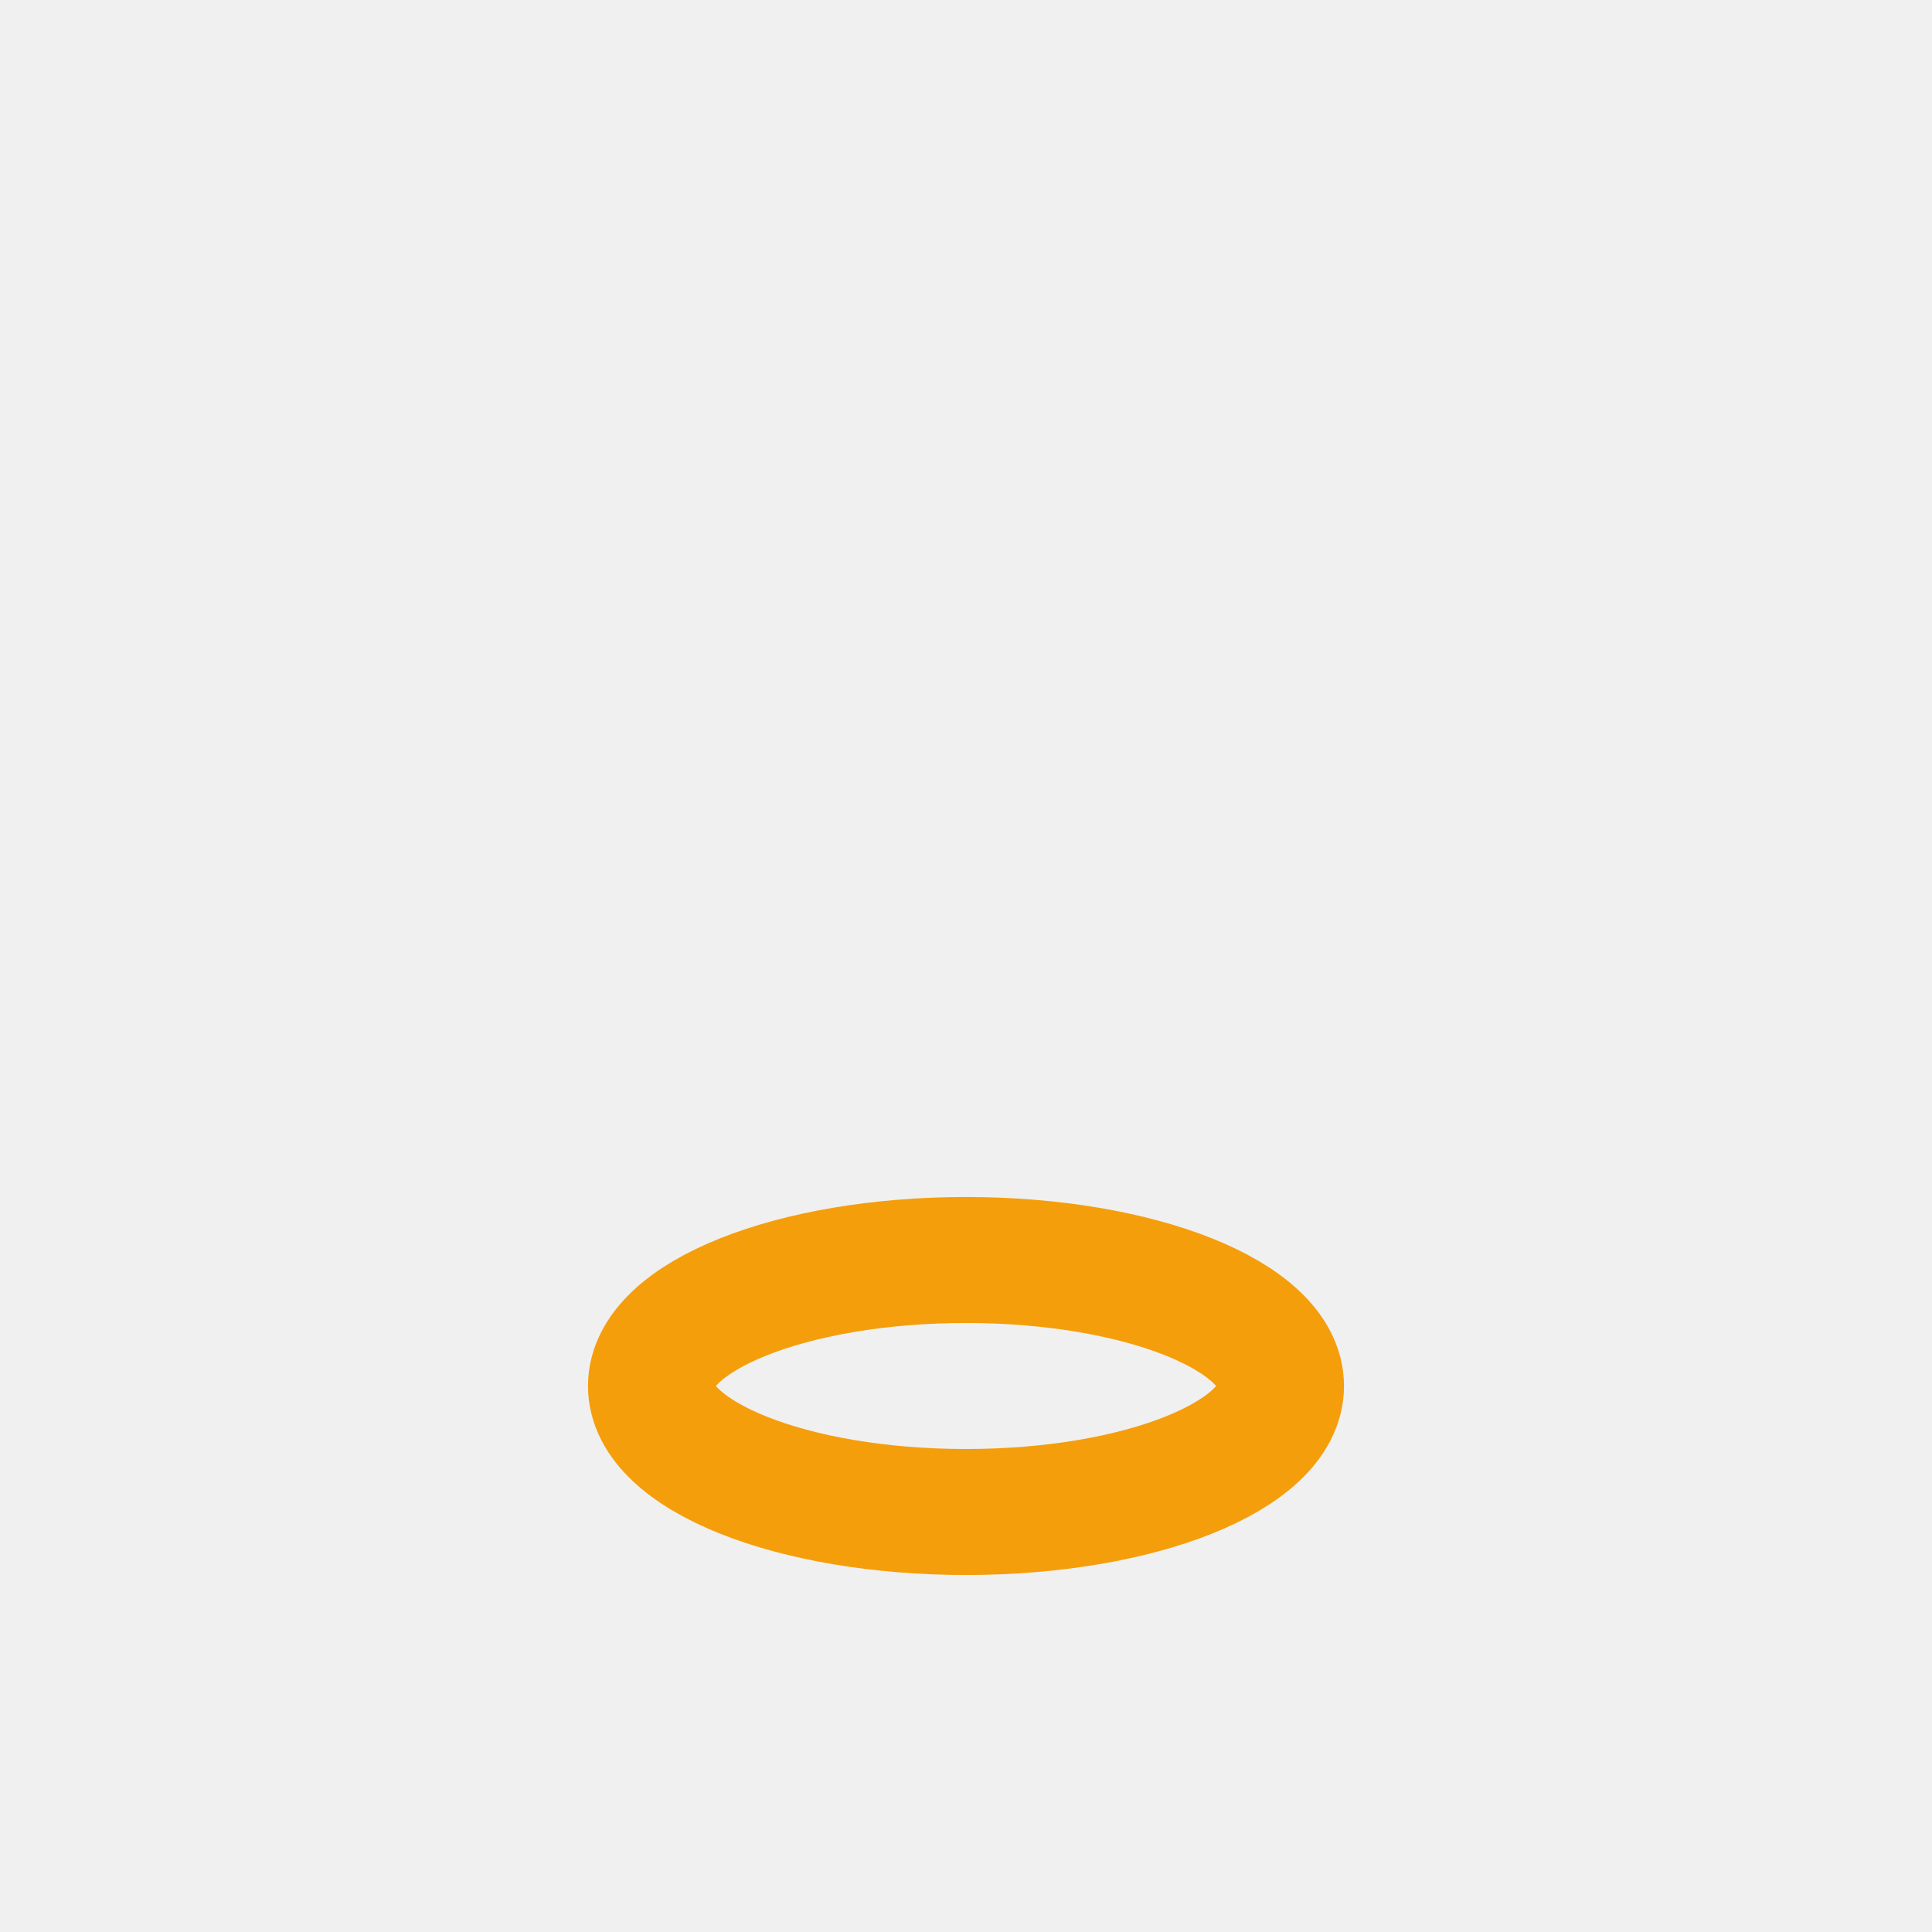
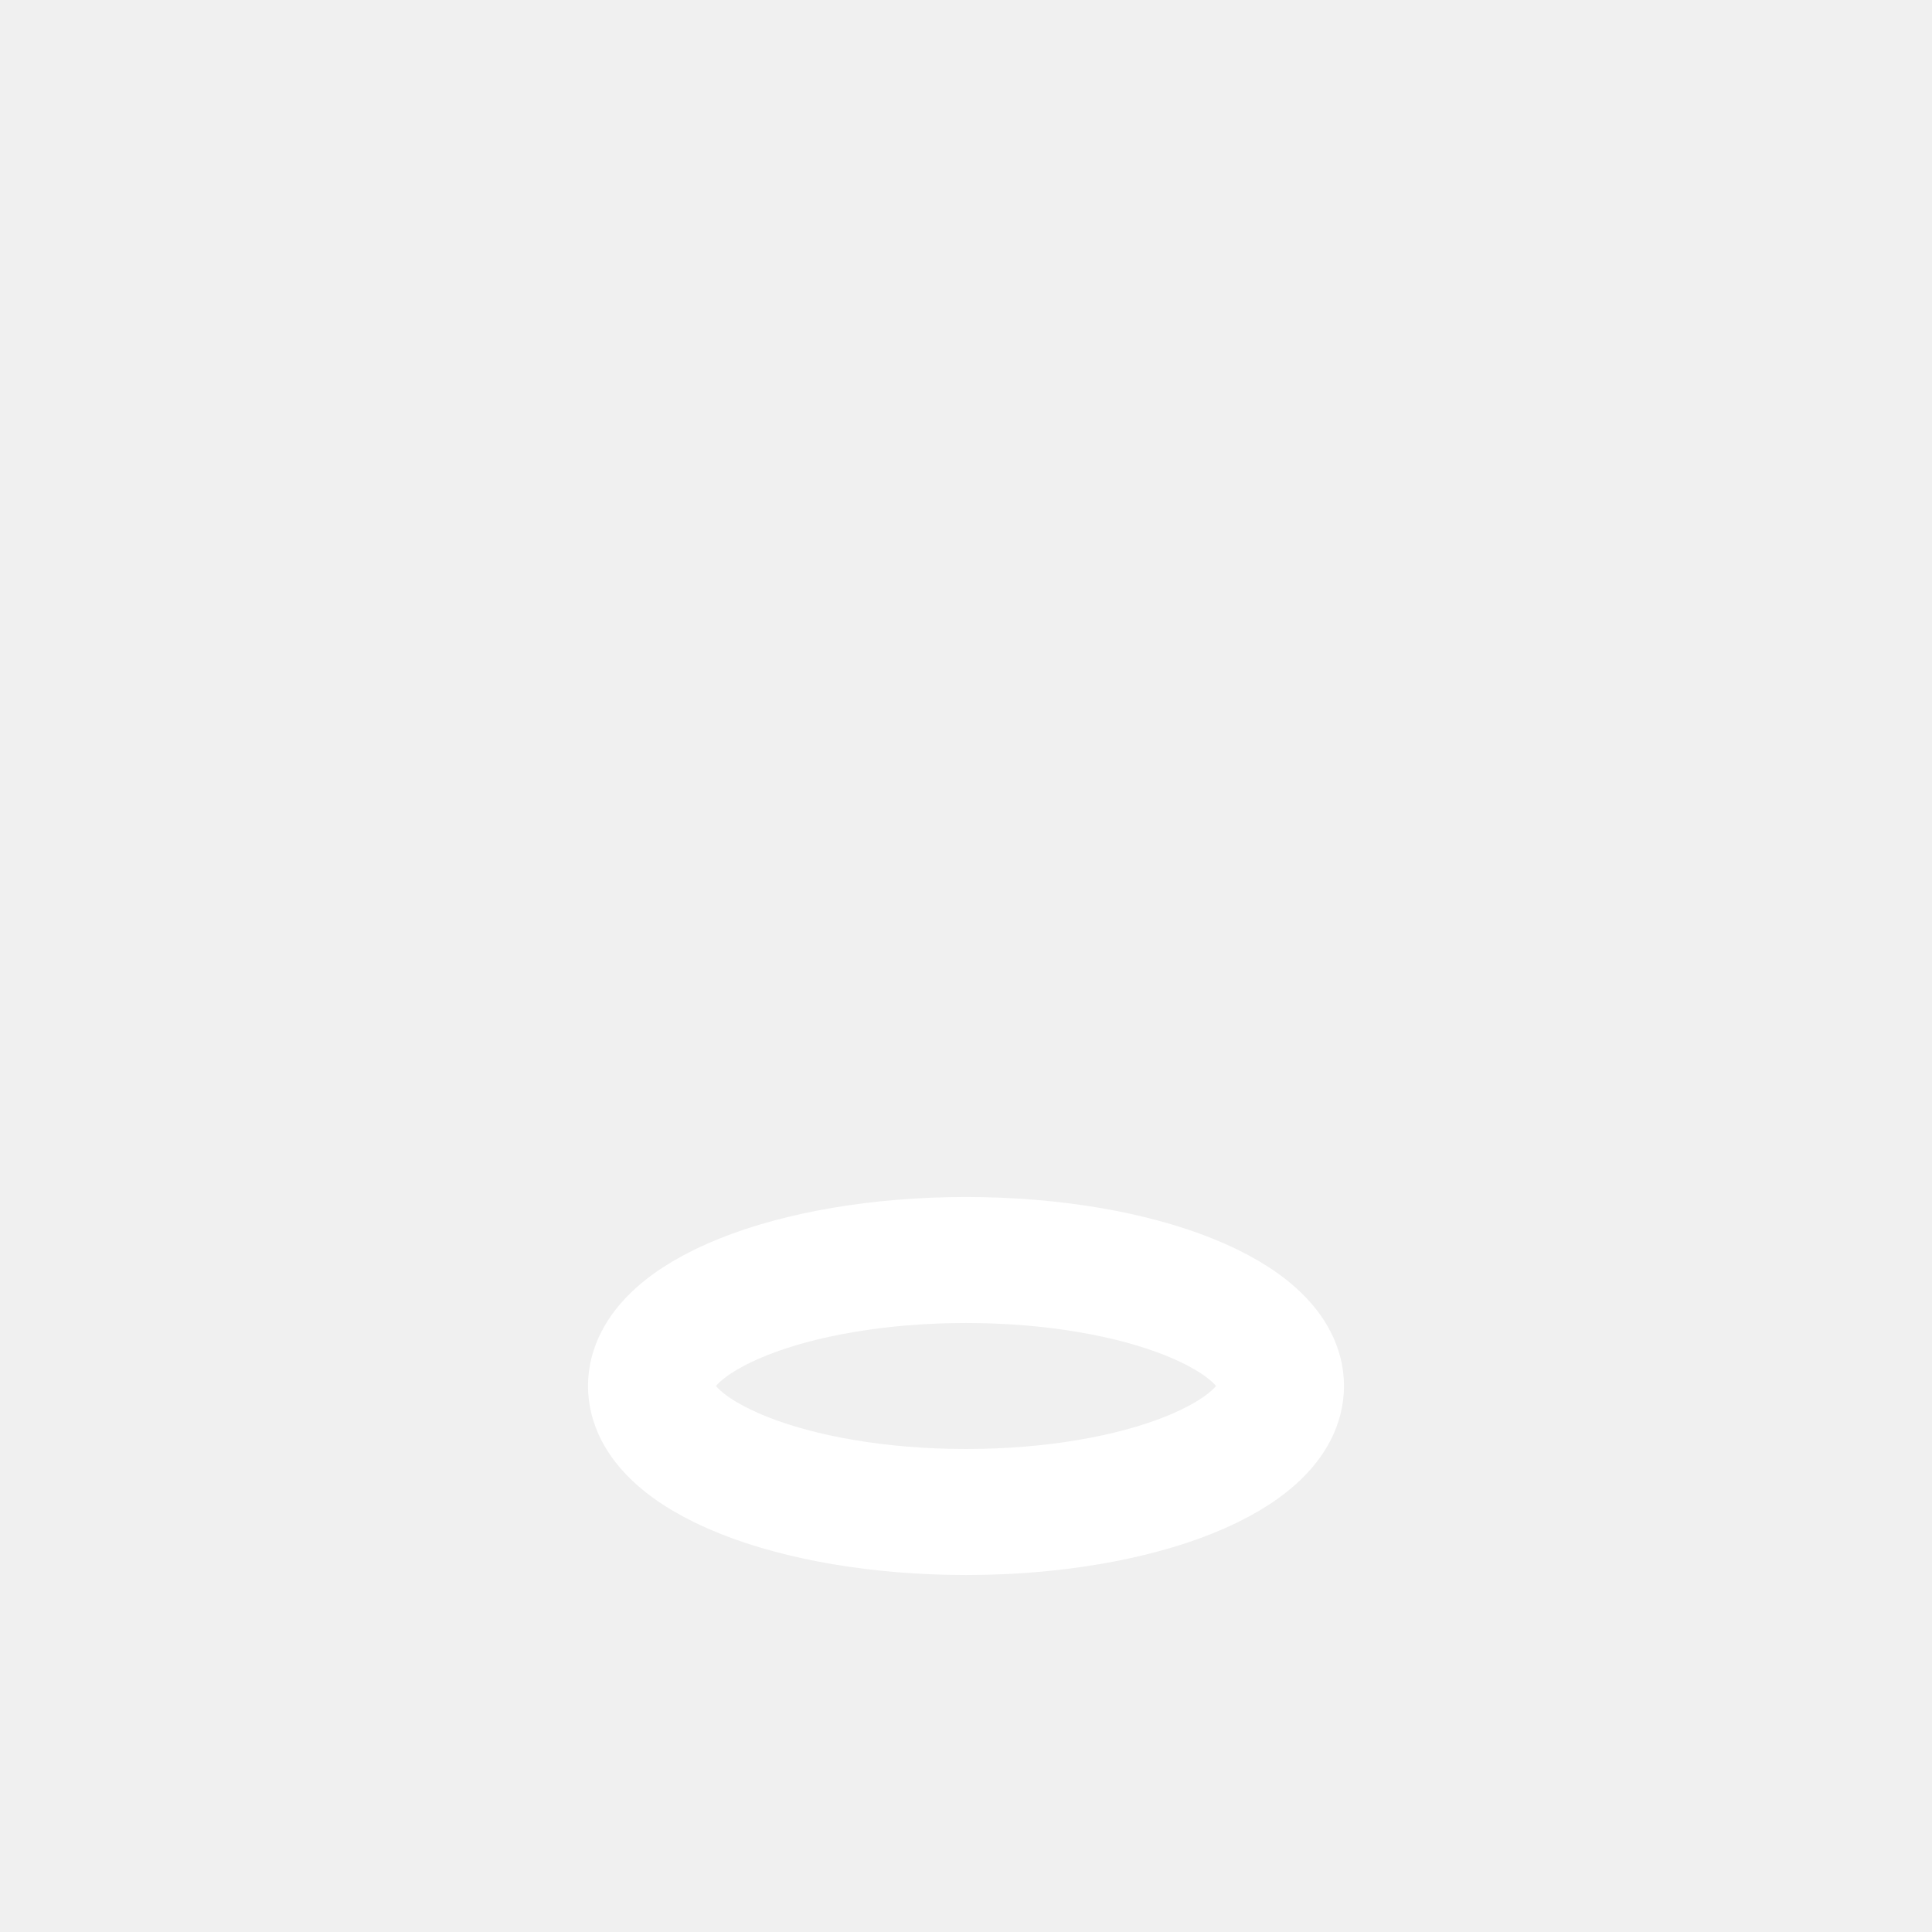
<svg xmlns="http://www.w3.org/2000/svg" viewBox="0 0 736 736" preserveAspectRatio="xMidYMid meet" fill="none" stroke-linecap="round" stroke-linejoin="round" stroke-width="48" style="cursor:pointer">
  <style>
    .coin {
      opacity: 0;
      transform: translateY(40px);
      transition: transform 0.4s ease, opacity 0.4s ease;
    }
    svg:hover .coin {
      opacity: 1;
      transform: translateY(0);
    }

    /* staggered stacking effect */
    .coin:nth-of-type(2) { transition-delay: 0.1s; }
    .coin:nth-of-type(3) { transition-delay: 0.2s; }
    .coin:nth-of-type(4) { transition-delay: 0.3s; }
    .coin:nth-of-type(5) { transition-delay: 0.4s; }
  </style>
-   <ellipse cx="368" cy="528" rx="120" ry="48" stroke="#f59e0b" />
-   <ellipse class="coin" cx="368" cy="464" rx="120" ry="48" stroke="#ffffff" />
-   <ellipse class="coin" cx="368" cy="400" rx="120" ry="48" stroke="#f59e0b" />
-   <ellipse class="coin" cx="368" cy="336" rx="120" ry="48" stroke="#ffffff" />
-   <ellipse class="coin" cx="368" cy="272" rx="120" ry="48" stroke="#f59e0b" />
+   <ellipse cx="368" cy="528" rx="120" ry="48" stroke="#ffffff" />
+   <ellipse class="coin" cx="368" cy="464" rx="120" ry="48" stroke="#f59e0b" />
+   <ellipse class="coin" cx="368" cy="400" rx="120" ry="48" stroke="#ffffff" />
+   <ellipse class="coin" cx="368" cy="336" rx="120" ry="48" stroke="#f59e0b" />
+   <ellipse class="coin" cx="368" cy="272" rx="120" ry="48" stroke="#ffffff" />
</svg>
